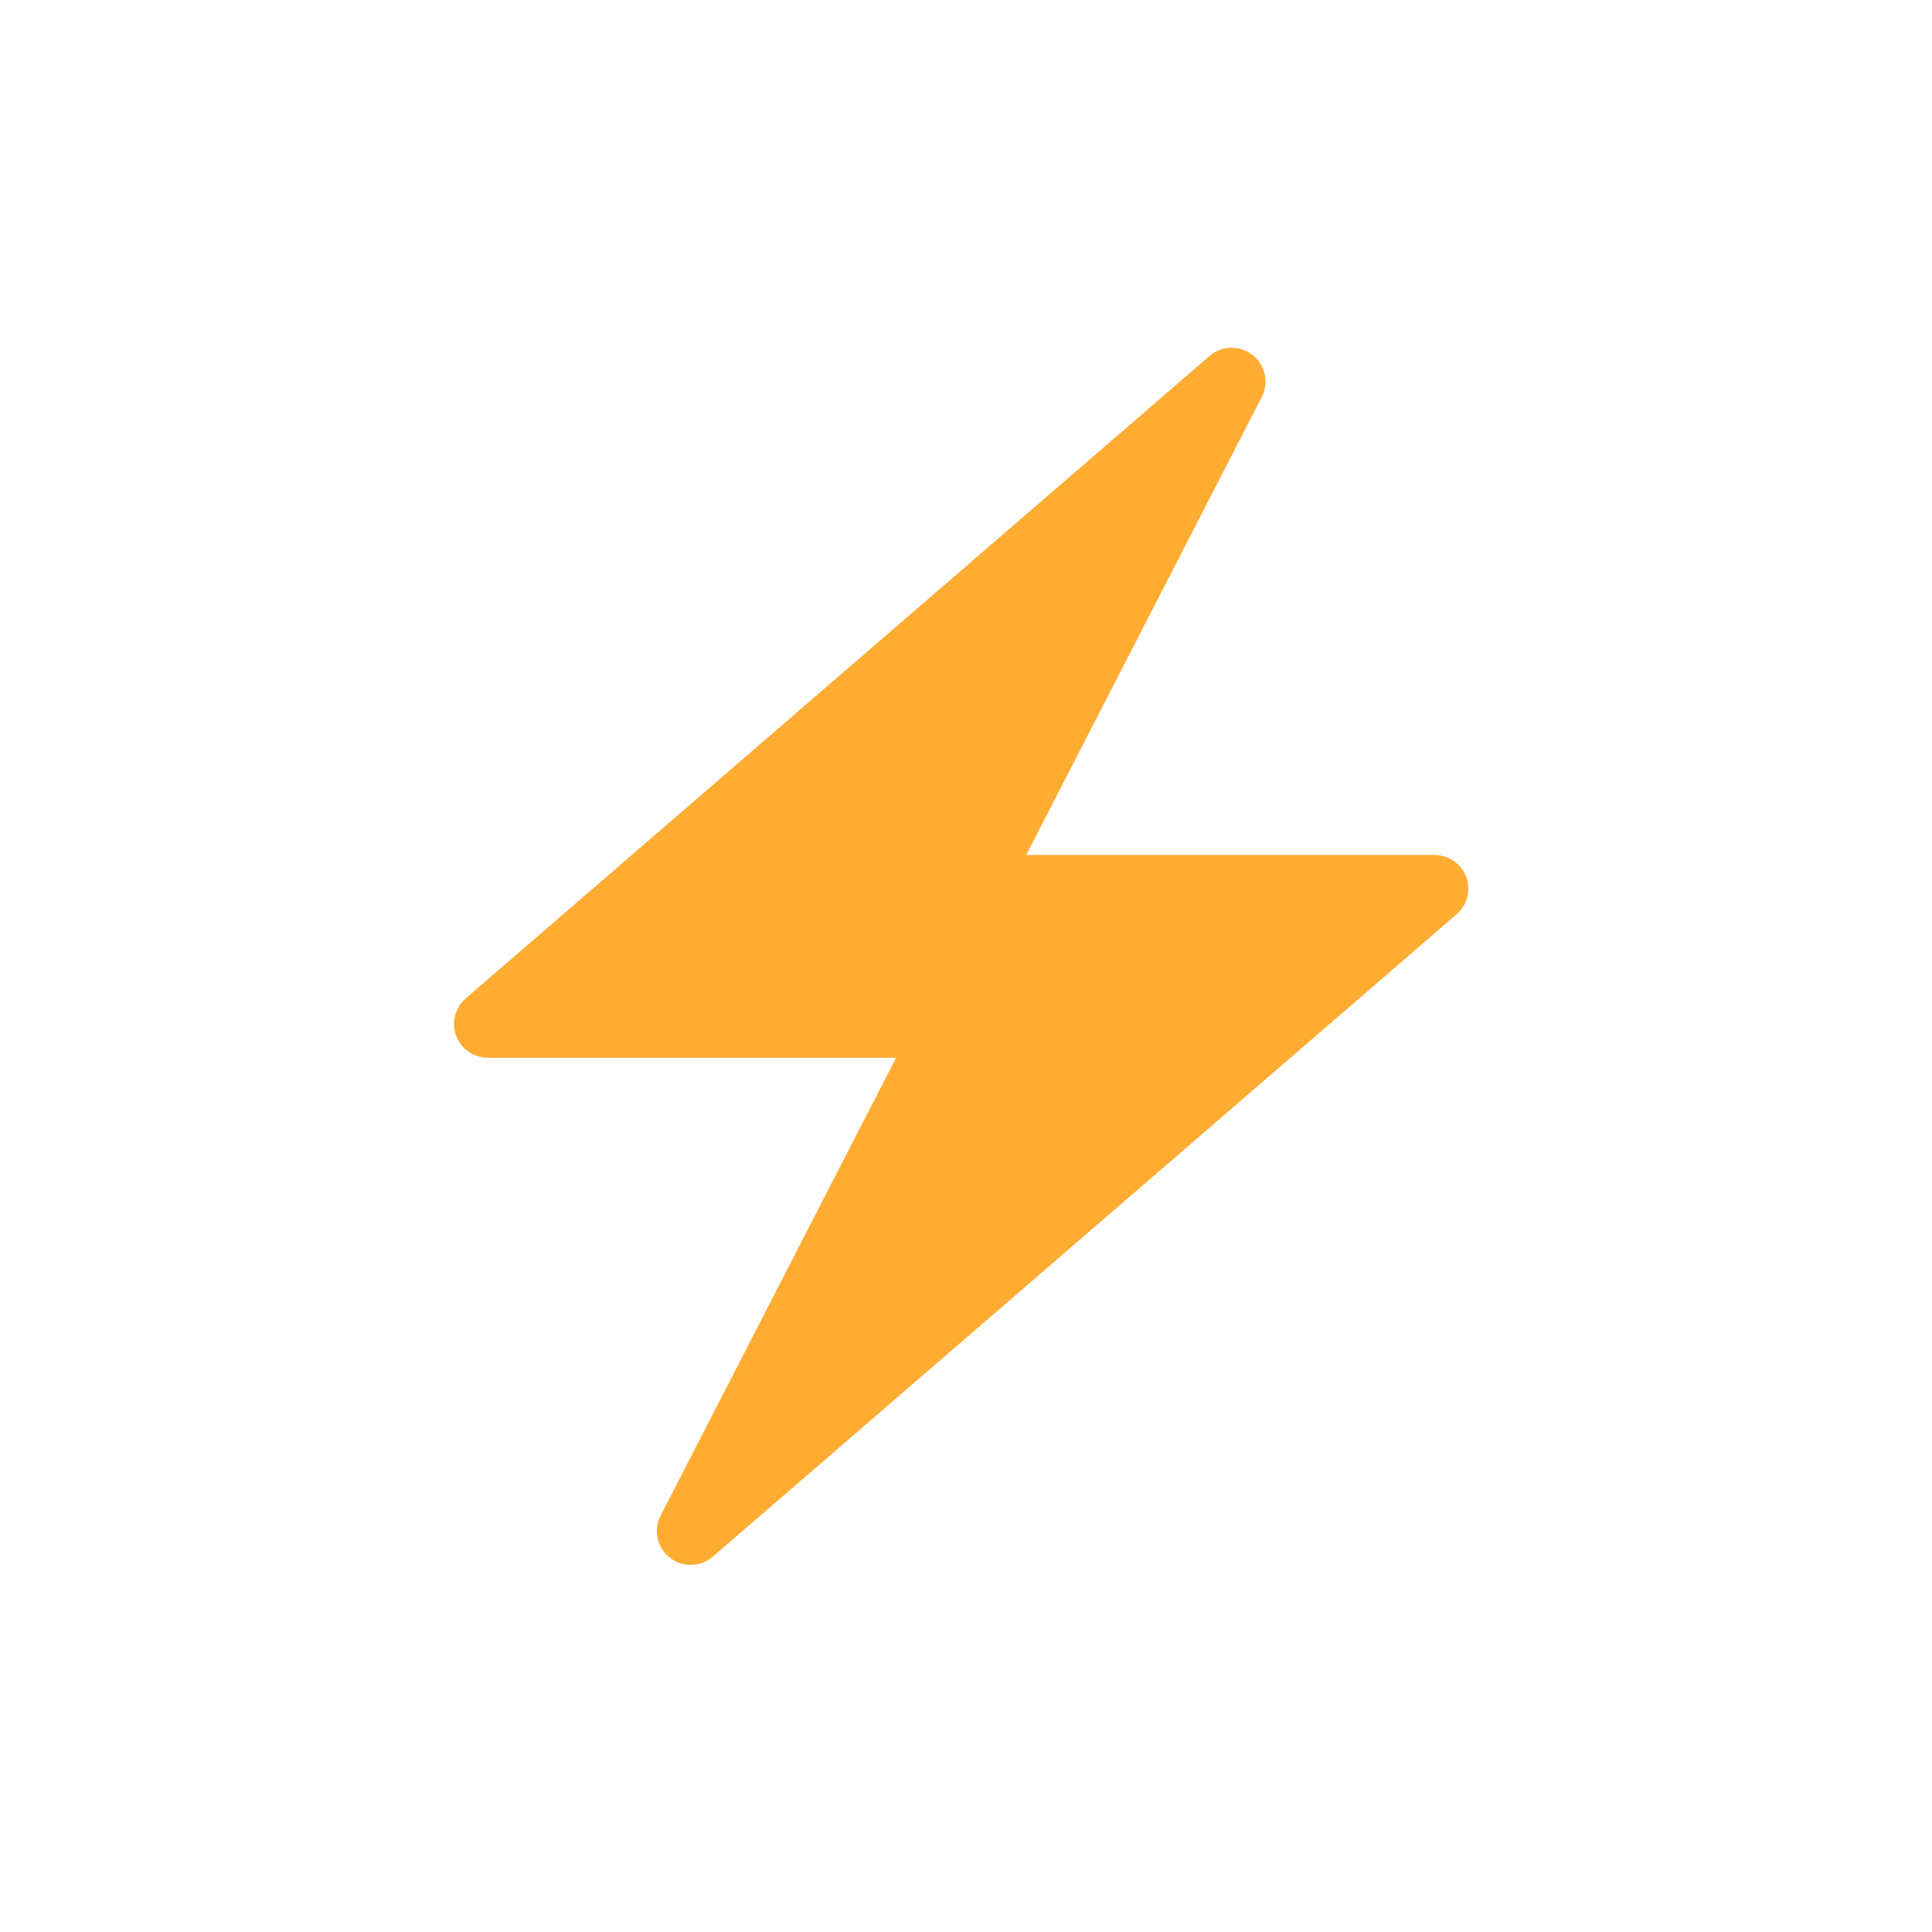
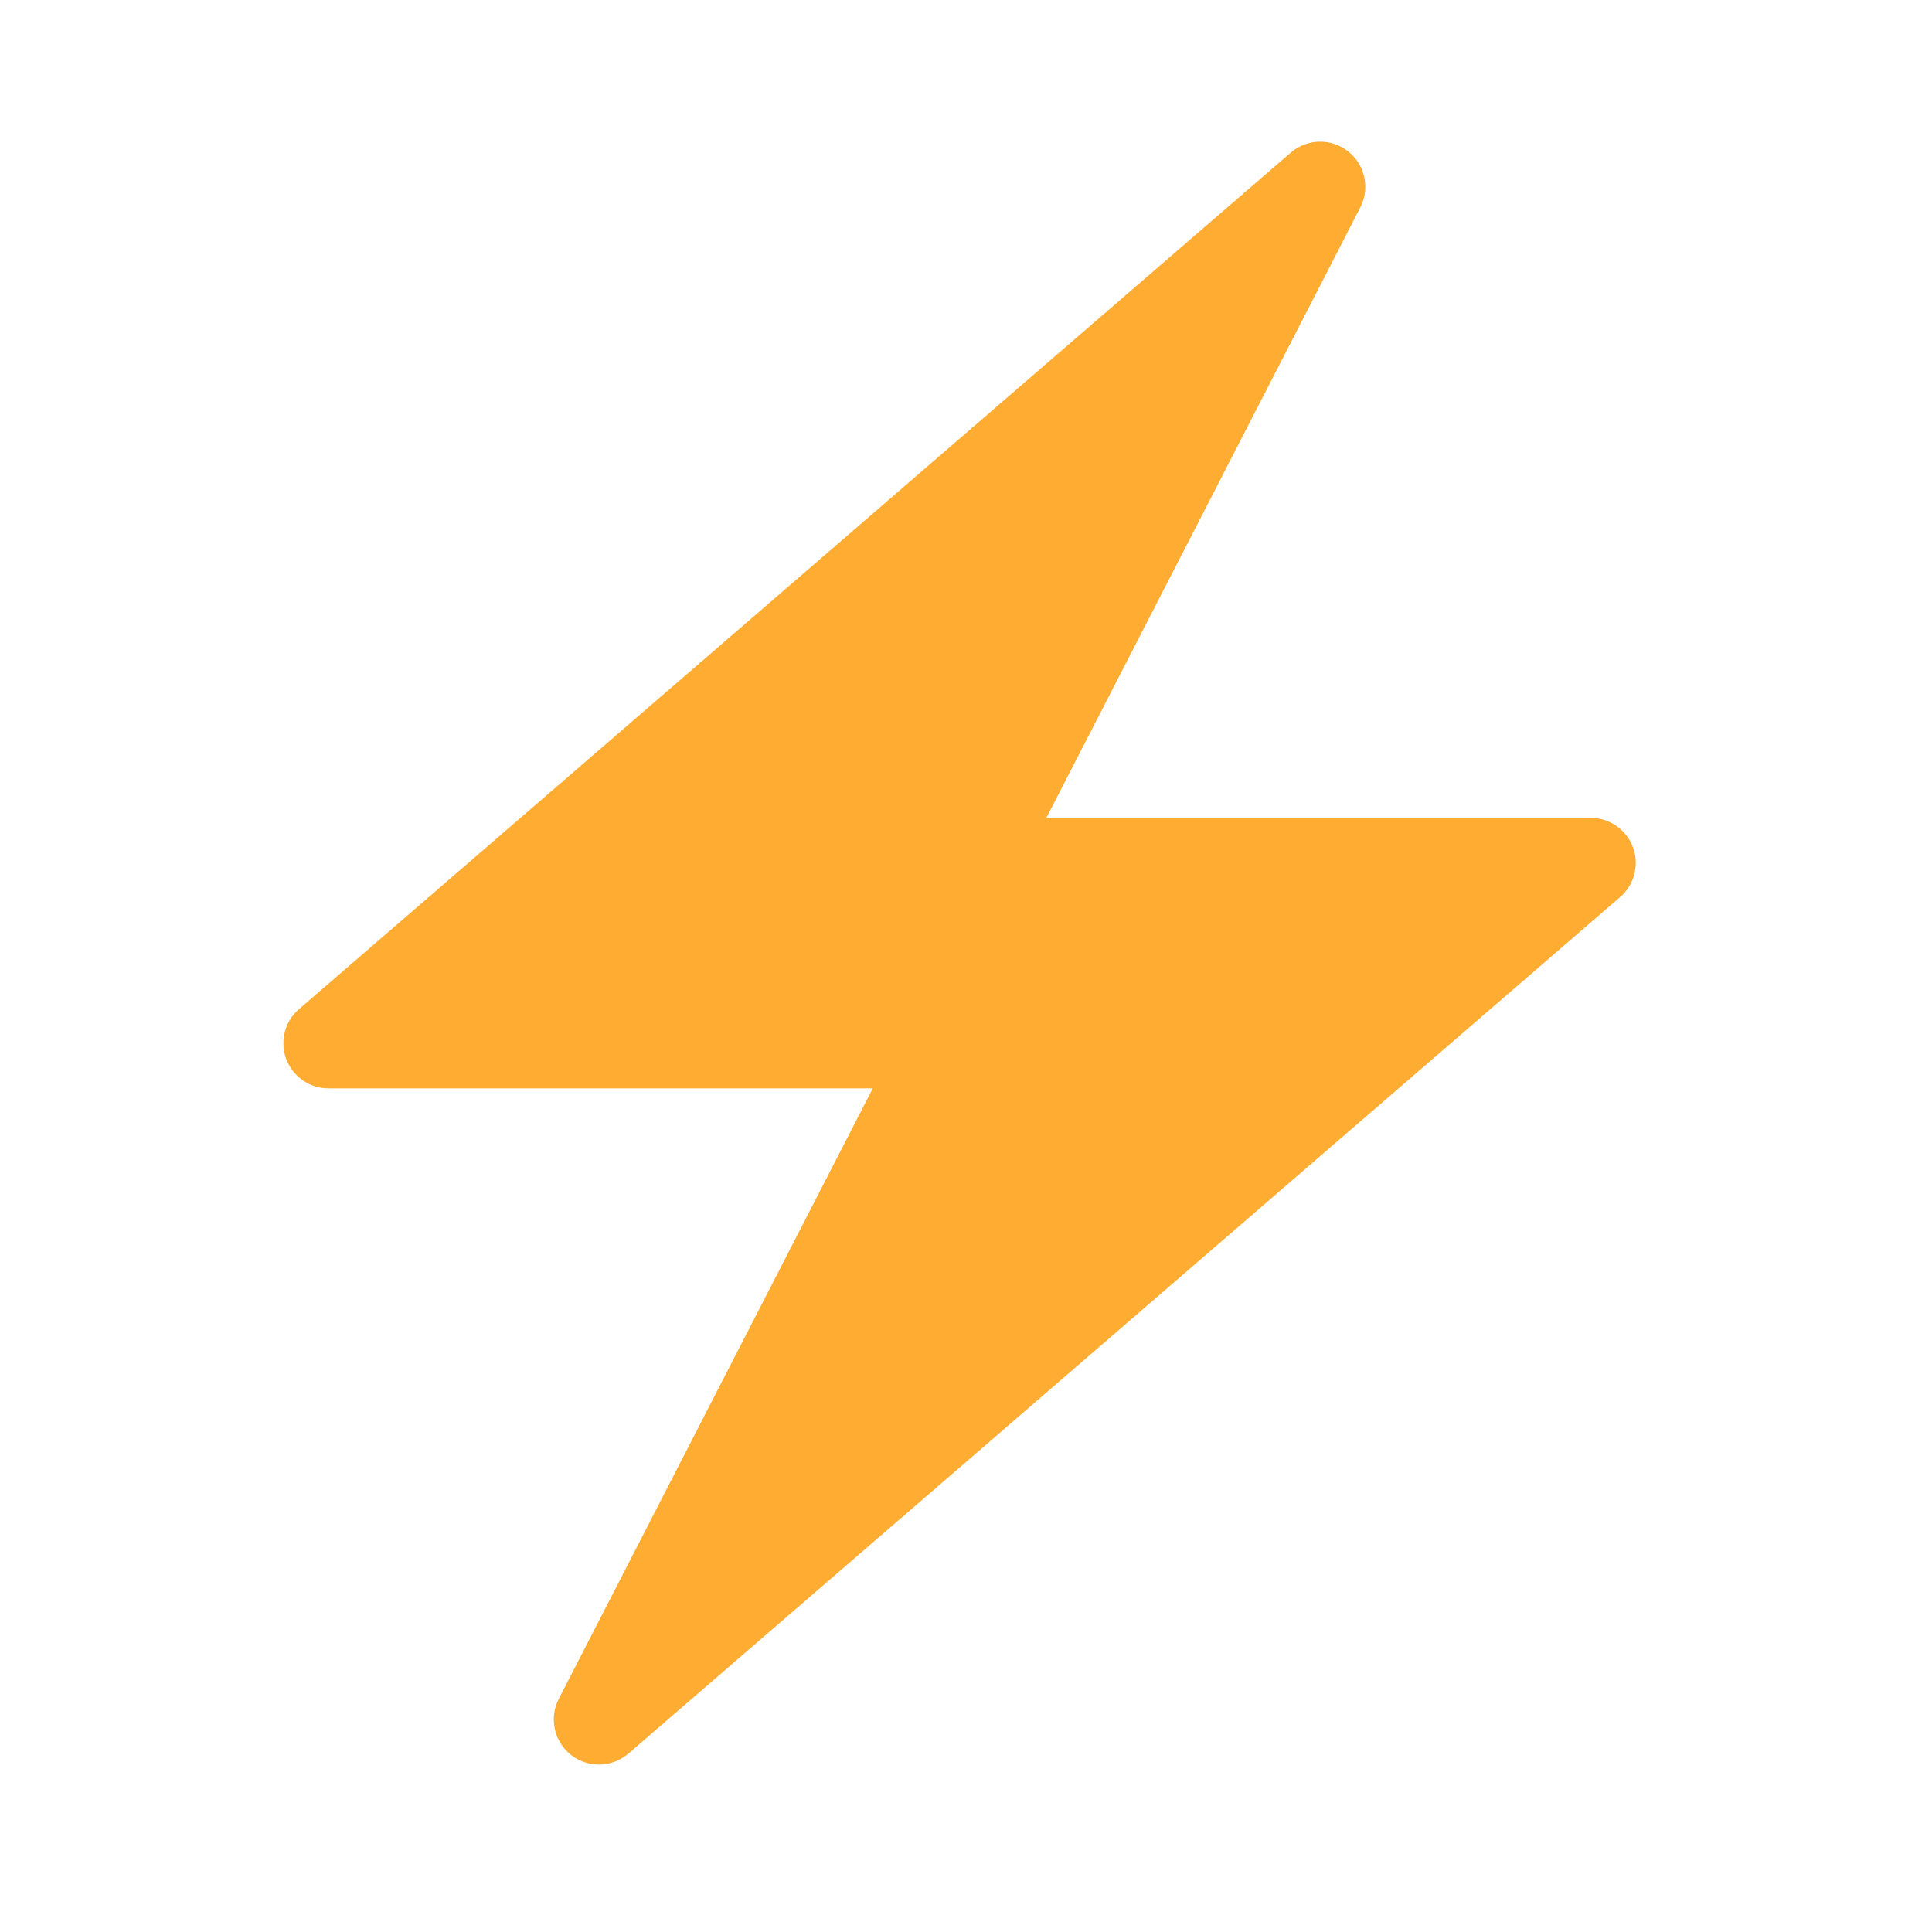
- <svg xmlns="http://www.w3.org/2000/svg" version="1.1" viewBox="-47 -36 200 200">
+ <svg xmlns="http://www.w3.org/2000/svg" version="1.1" viewBox="-22 -11 150 150">
  <g id="logo" stroke="none" stroke-width="1" fill="none" fill-rule="evenodd">
    <g id="Group" fill-rule="nonzero">
      <path d="M104.782,54.779 C104.271,53.41 102.962,52.5 101.499,52.5 L59.237,52.5 L83.614,5.103 C84.38,3.612 83.985,1.788 82.665,0.752 C82.028,0.248 81.262,0 80.499,0 C79.683,0 78.868,0.287 78.213,0.851 L52.499,23.058 L1.214,67.35 C0.108,68.306 -0.291,69.85 0.22,71.218 C0.731,72.587 2.036,73.5 3.499,73.5 L45.762,73.5 L21.384,120.897 C20.618,122.388 21.013,124.212 22.333,125.248 C22.97,125.751 23.736,126 24.499,126 C25.315,126 26.13,125.713 26.785,125.15 L52.499,102.942 L103.784,58.65 C104.894,57.694 105.289,56.151 104.782,54.779 L104.782,54.779 Z" id="Path" fill="#FFAC33" />
    </g>
  </g>
</svg>
